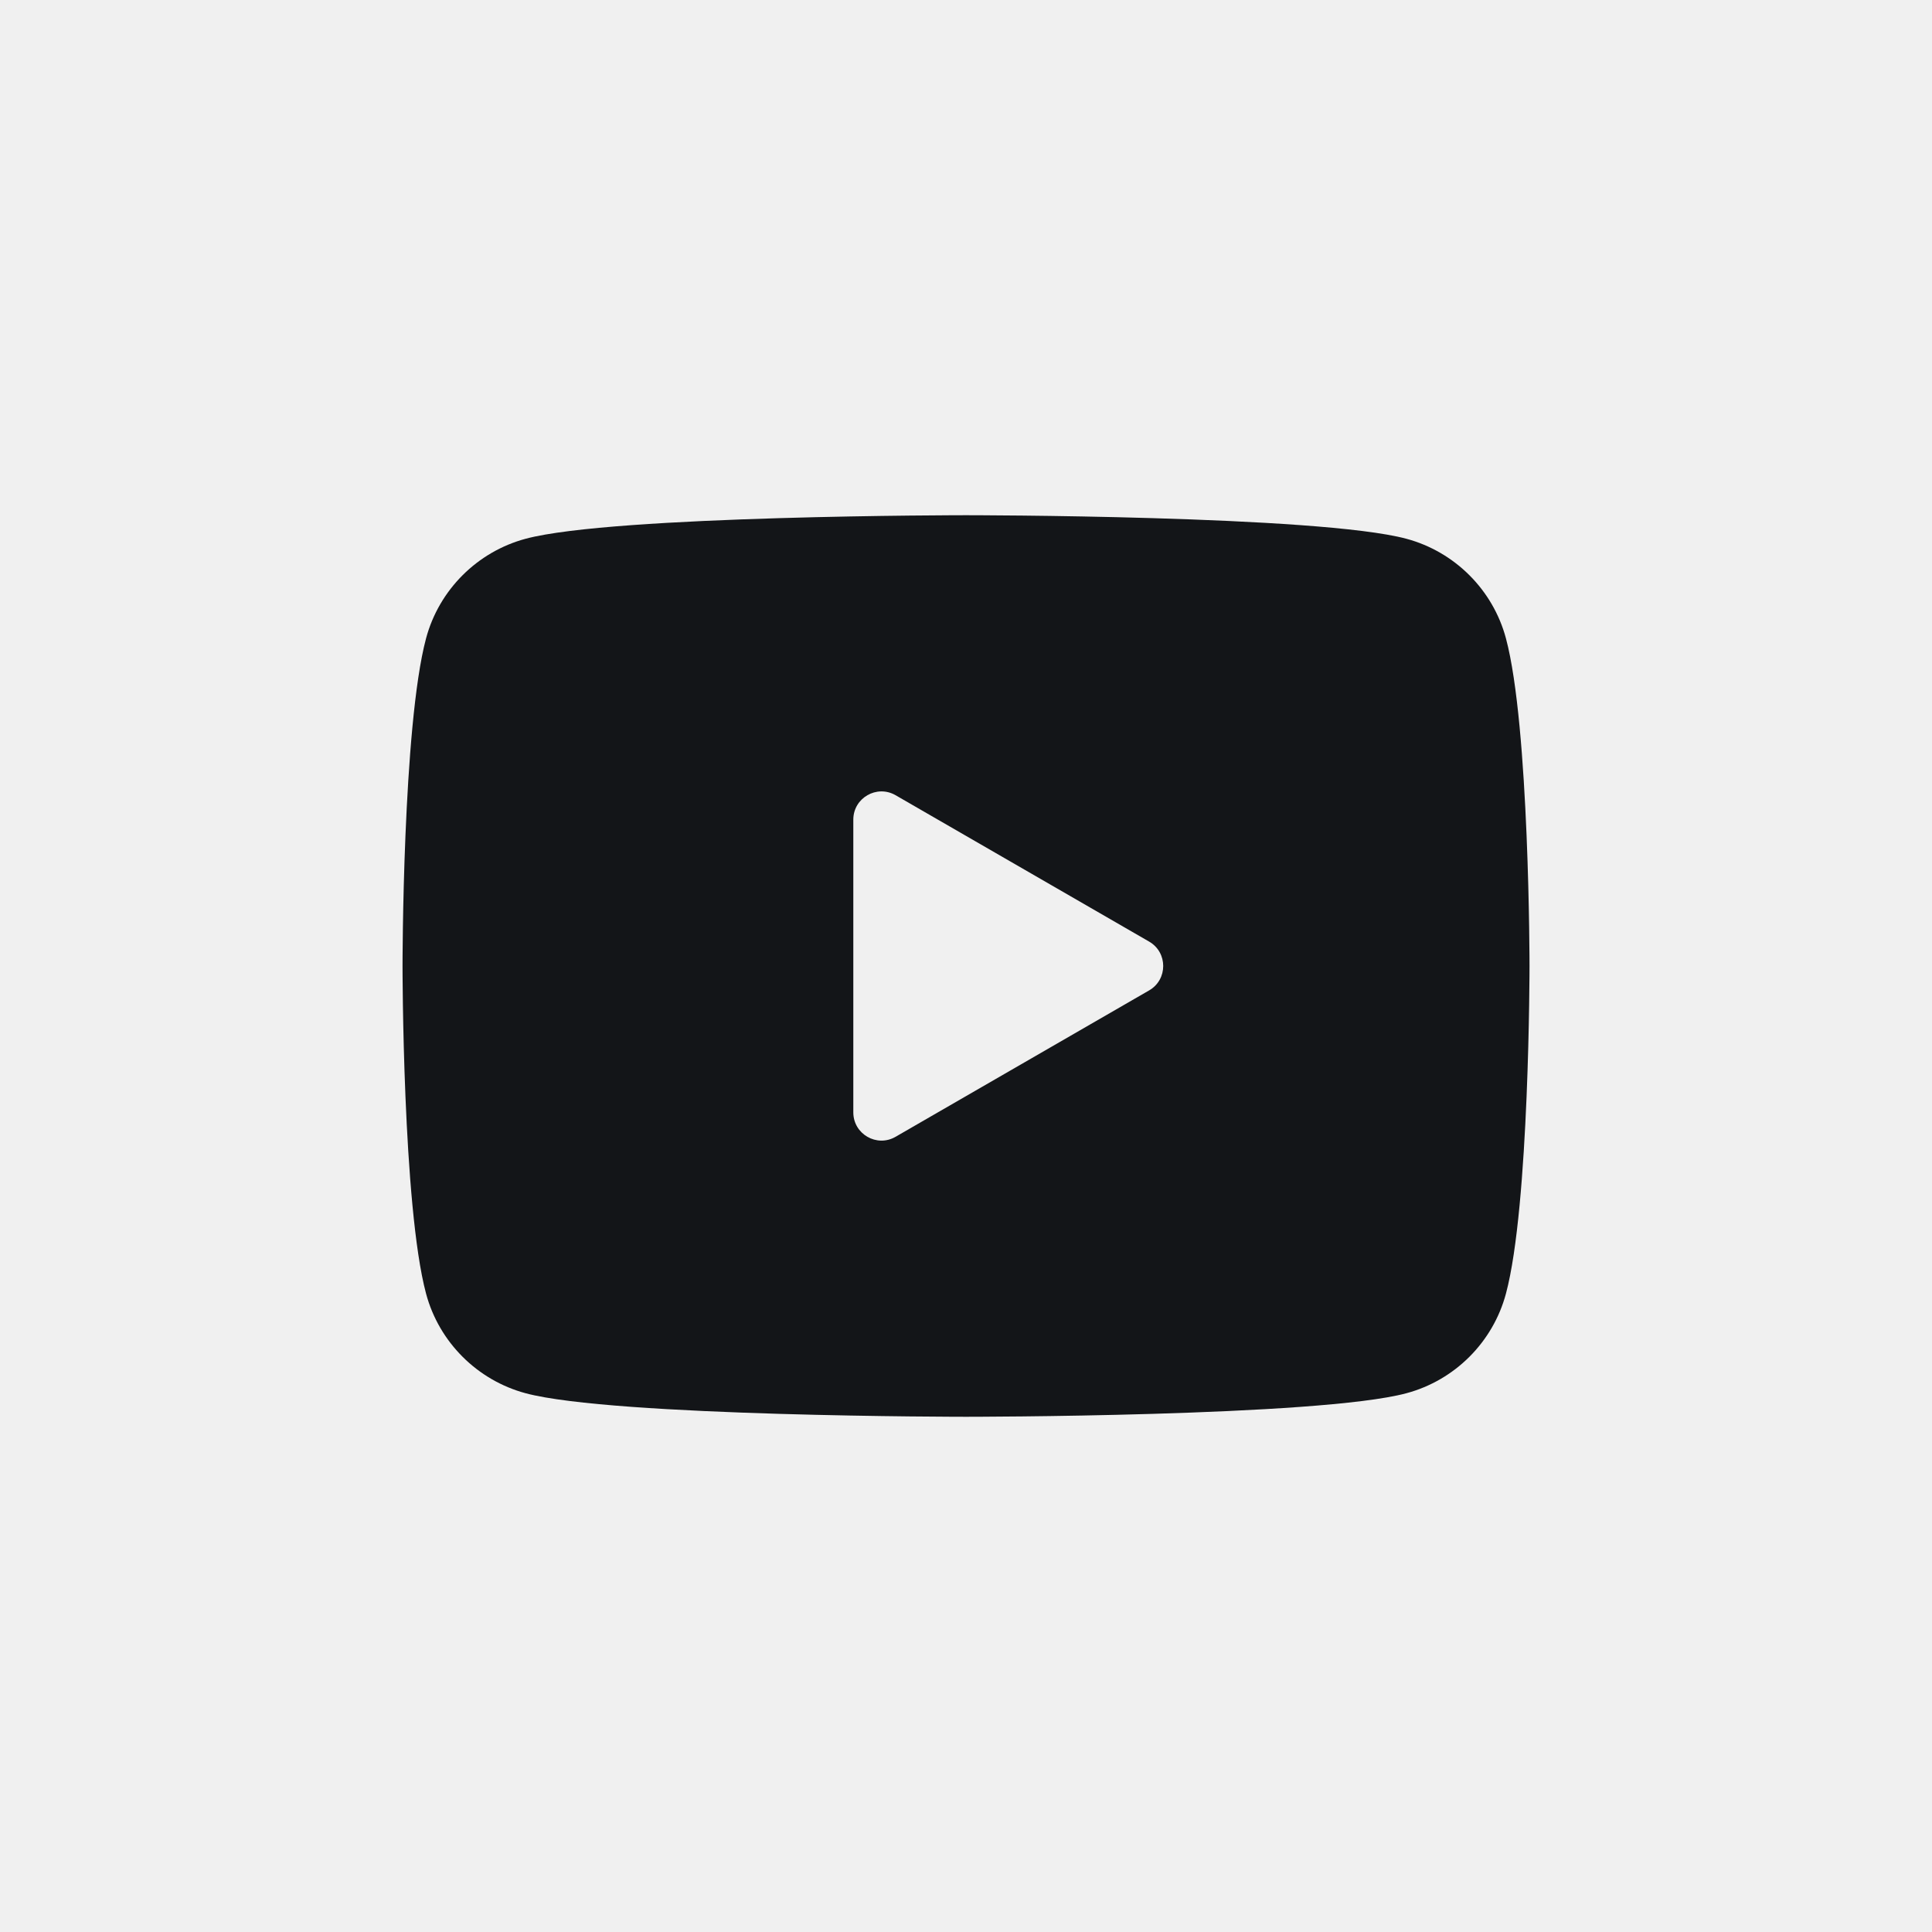
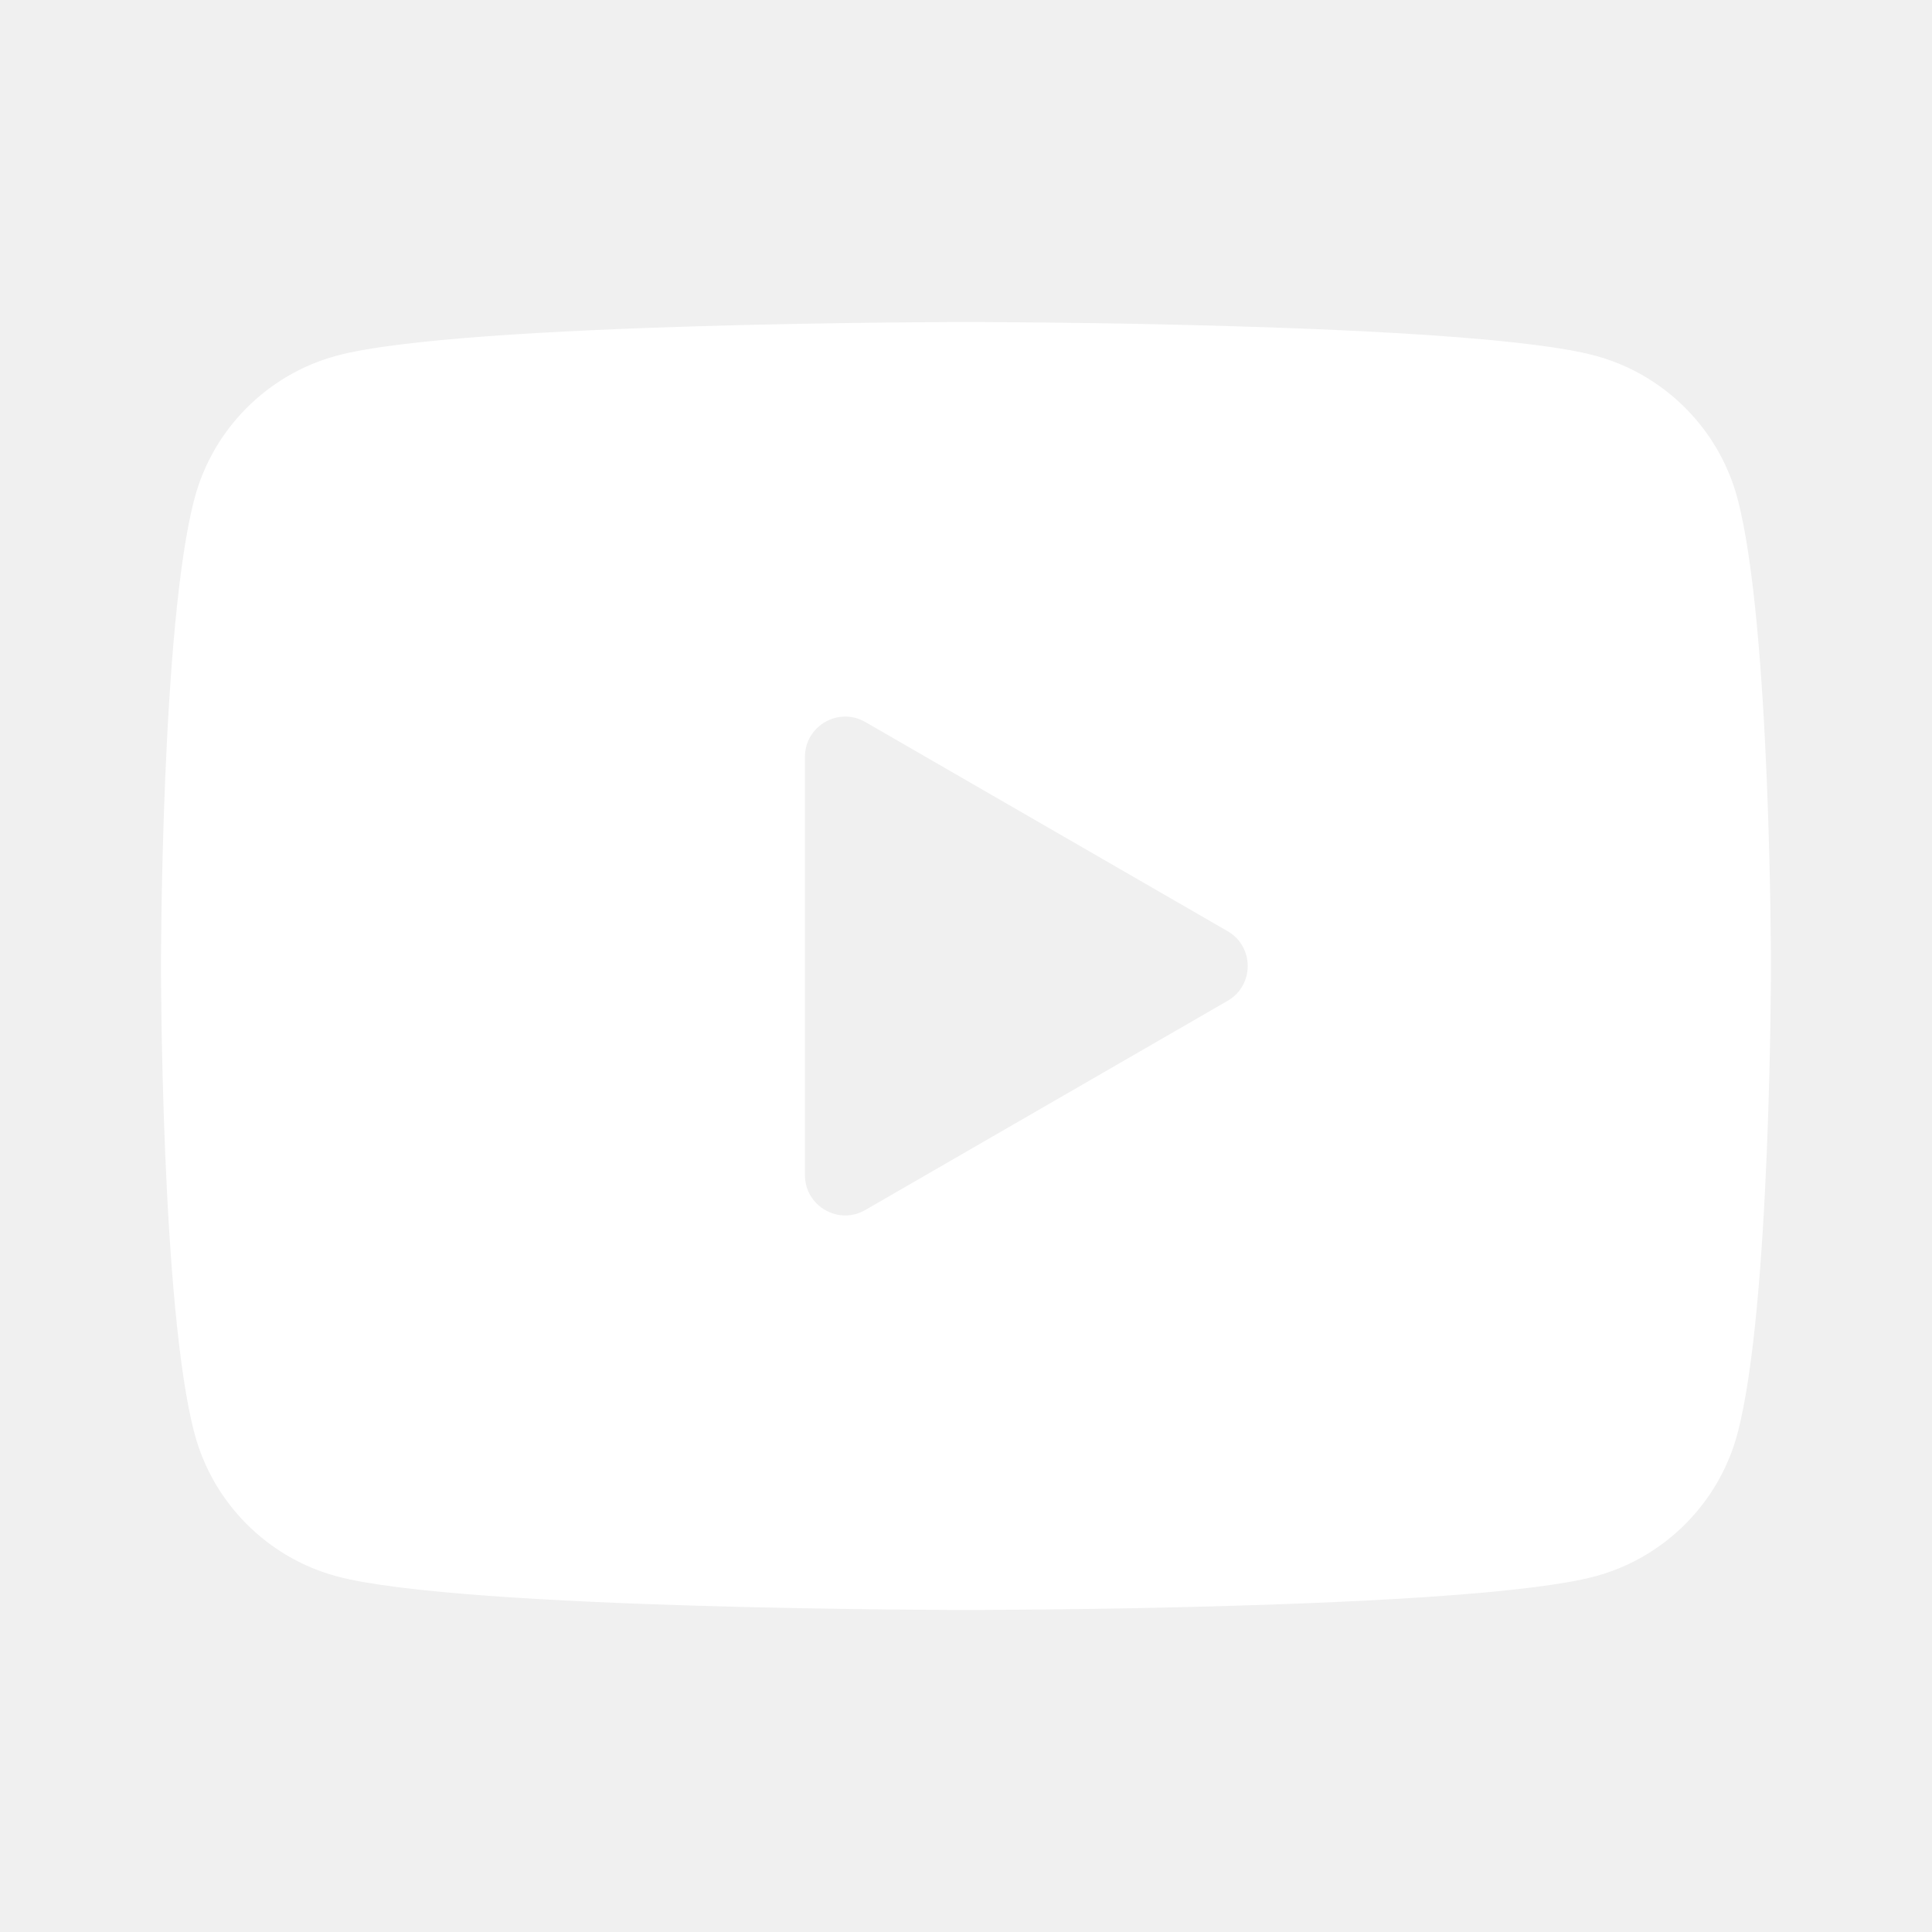
- <svg xmlns="http://www.w3.org/2000/svg" width="40" height="40" viewBox="0 0 40 40" fill="none">
-   <path d="M31.179 13.217C30.911 12.214 30.12 11.423 29.116 11.154C27.297 10.667 20 10.667 20 10.667C20 10.667 12.704 10.667 10.884 11.154C9.88 11.423 9.089 12.214 8.821 13.217C8.334 15.037 8.334 20 8.334 20C8.334 20 8.334 24.963 8.821 26.783C9.089 27.786 9.88 28.577 10.884 28.846C12.704 29.333 20 29.333 20 29.333C20 29.333 27.297 29.333 29.116 28.846C30.121 28.577 30.911 27.786 31.179 26.783C31.667 24.963 31.667 20 31.667 20C31.667 20 31.667 15.037 31.179 13.217ZM17.667 23.031V16.969C17.667 16.52 18.153 16.24 18.542 16.464L23.792 19.495C24.18 19.719 24.18 20.281 23.792 20.505L18.542 23.536C18.153 23.761 17.667 23.48 17.667 23.031Z" fill="#131518" />
+ <svg xmlns="http://www.w3.org/2000/svg" viewBox="0 0 28 28" fill="none">
+   <path d="M25.179 7.217C24.91 6.214 24.119 5.423 23.116 5.154C21.296 4.667 14 4.667 14 4.667C14 4.667 6.703 4.667 4.883 5.154C3.88 5.423 3.089 6.214 2.821 7.217C2.333 9.037 2.333 14 2.333 14C2.333 14 2.333 18.963 2.821 20.783C3.089 21.786 3.88 22.577 4.883 22.846C6.703 23.333 14 23.333 14 23.333C14 23.333 21.296 23.333 23.116 22.846C24.12 22.577 24.91 21.786 25.179 20.783C25.666 18.963 25.666 14 25.666 14C25.666 14 25.666 9.037 25.179 7.217ZM11.666 17.031V10.969C11.666 10.52 12.153 10.24 12.541 10.464L17.791 13.495C18.18 13.719 18.18 14.281 17.791 14.505L12.541 17.536C12.153 17.761 11.666 17.48 11.666 17.031Z" fill="white" />
</svg>
